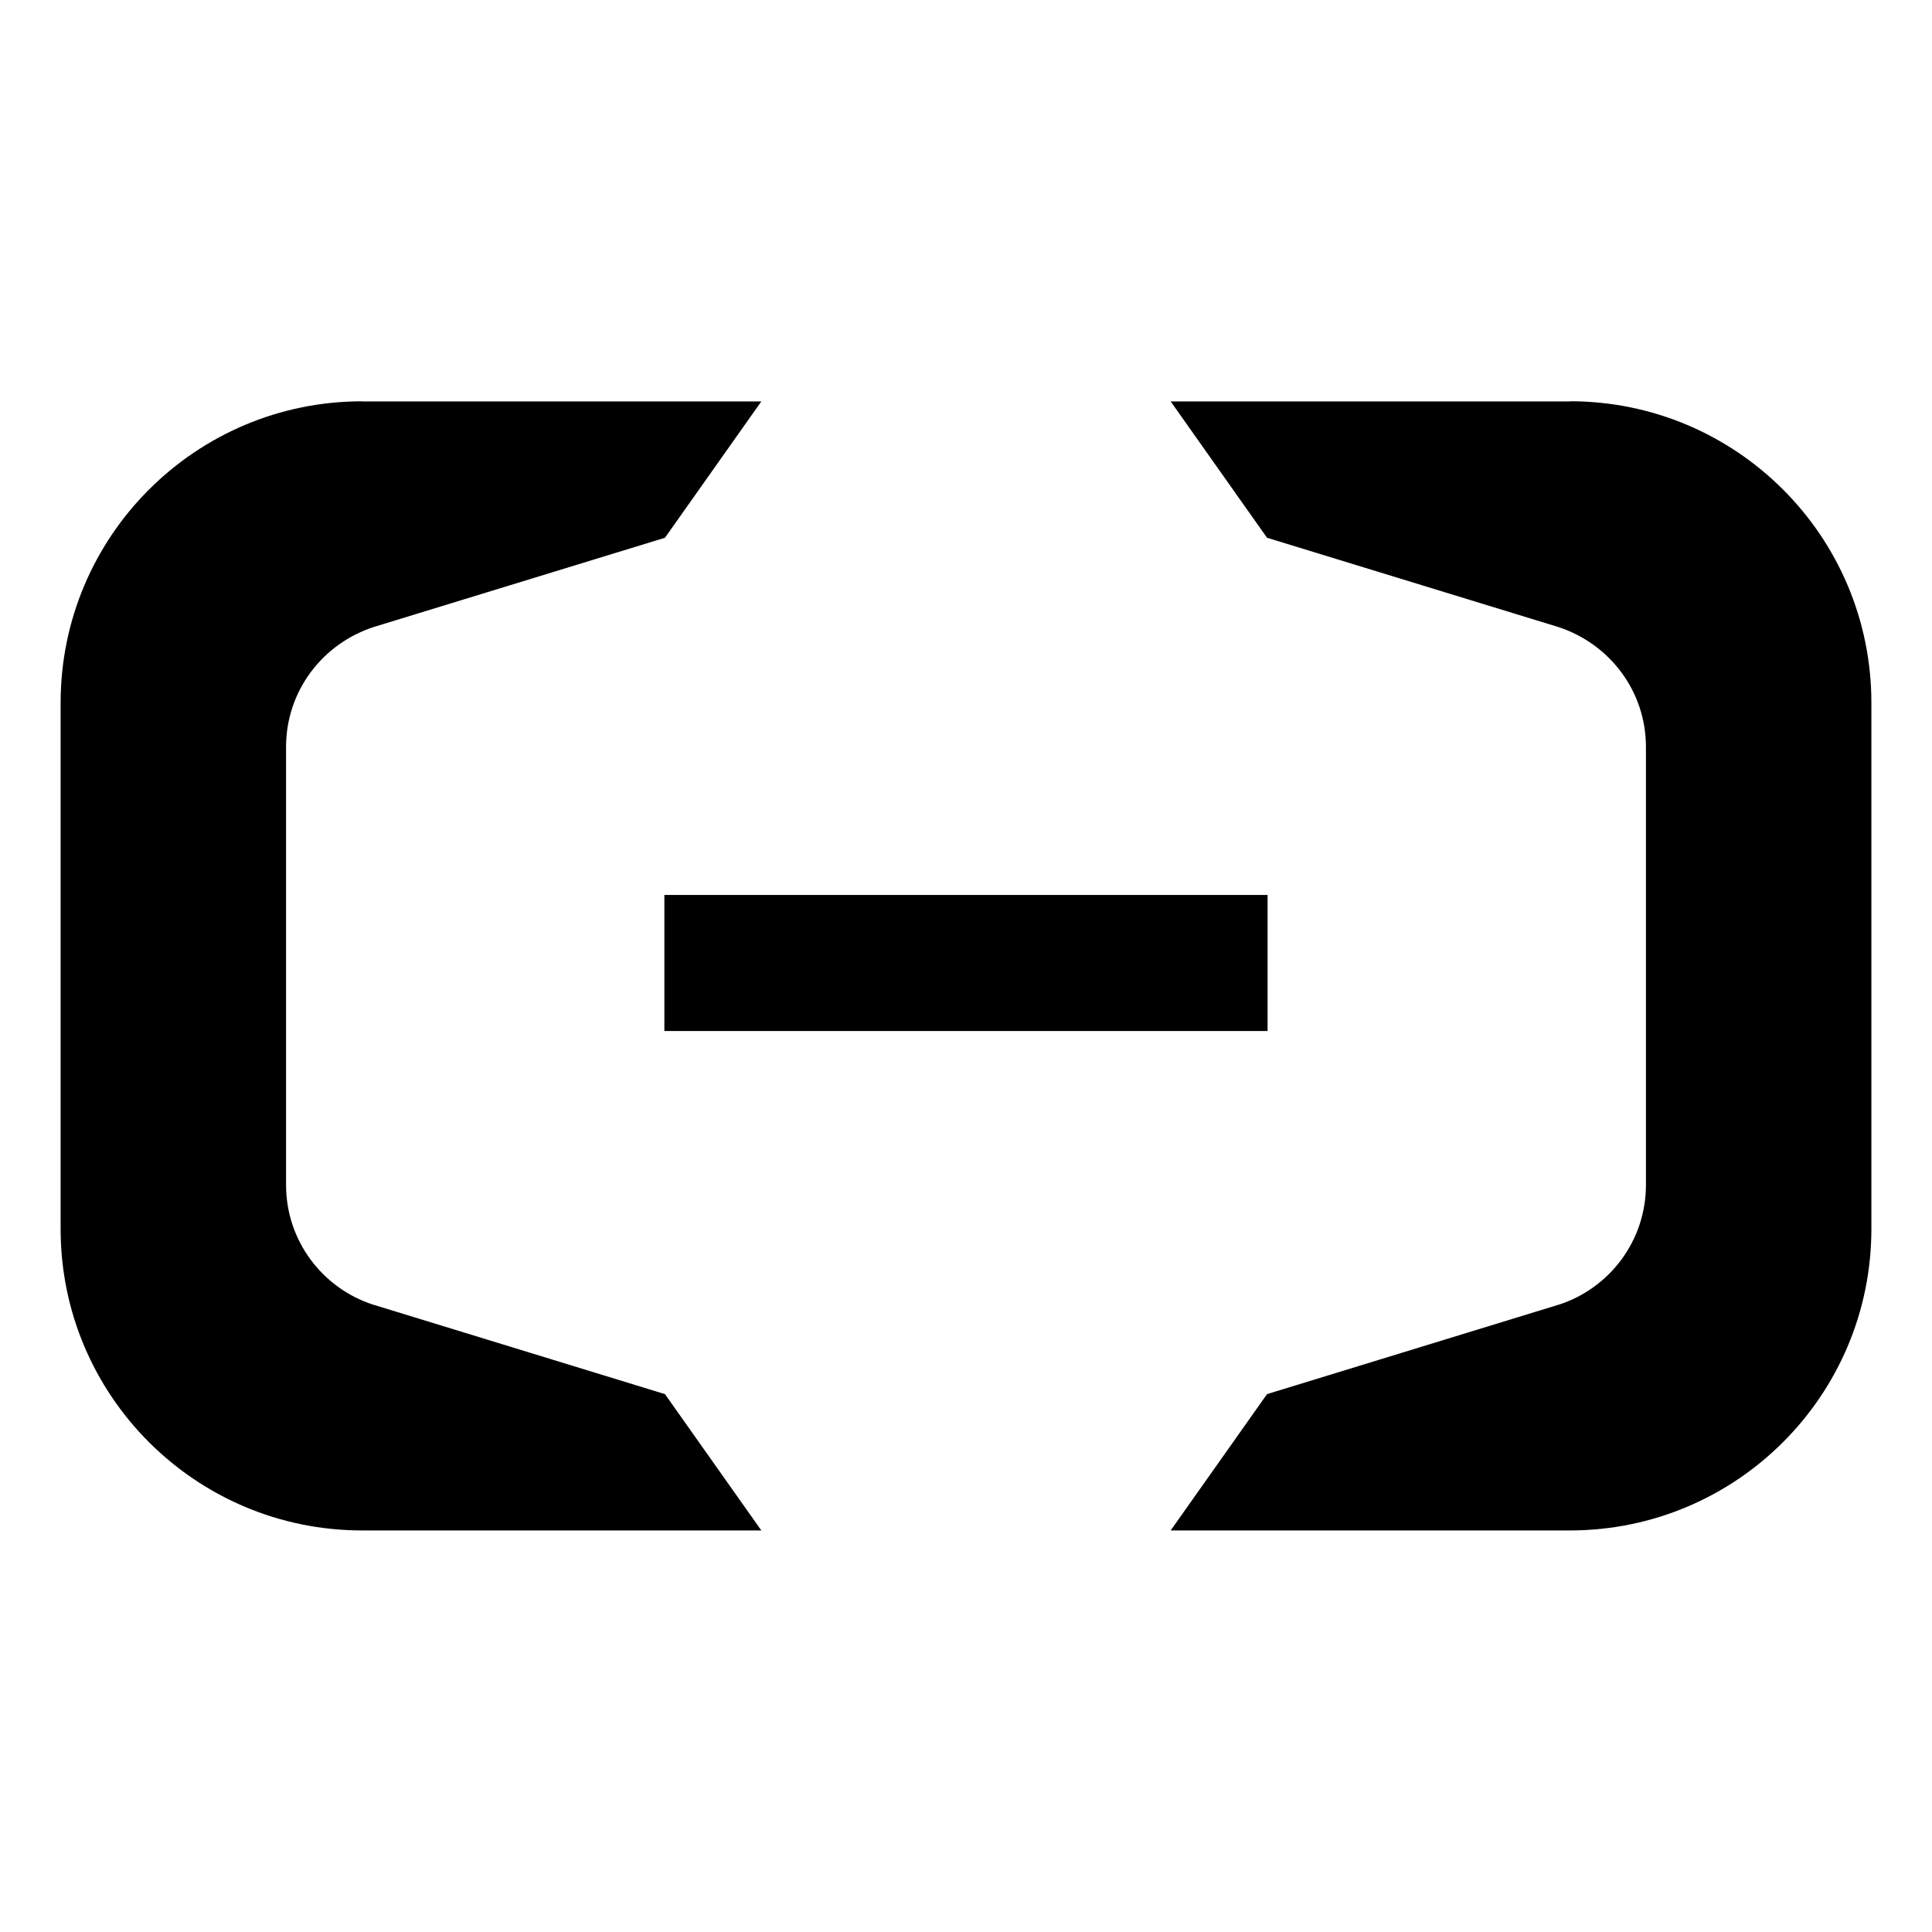
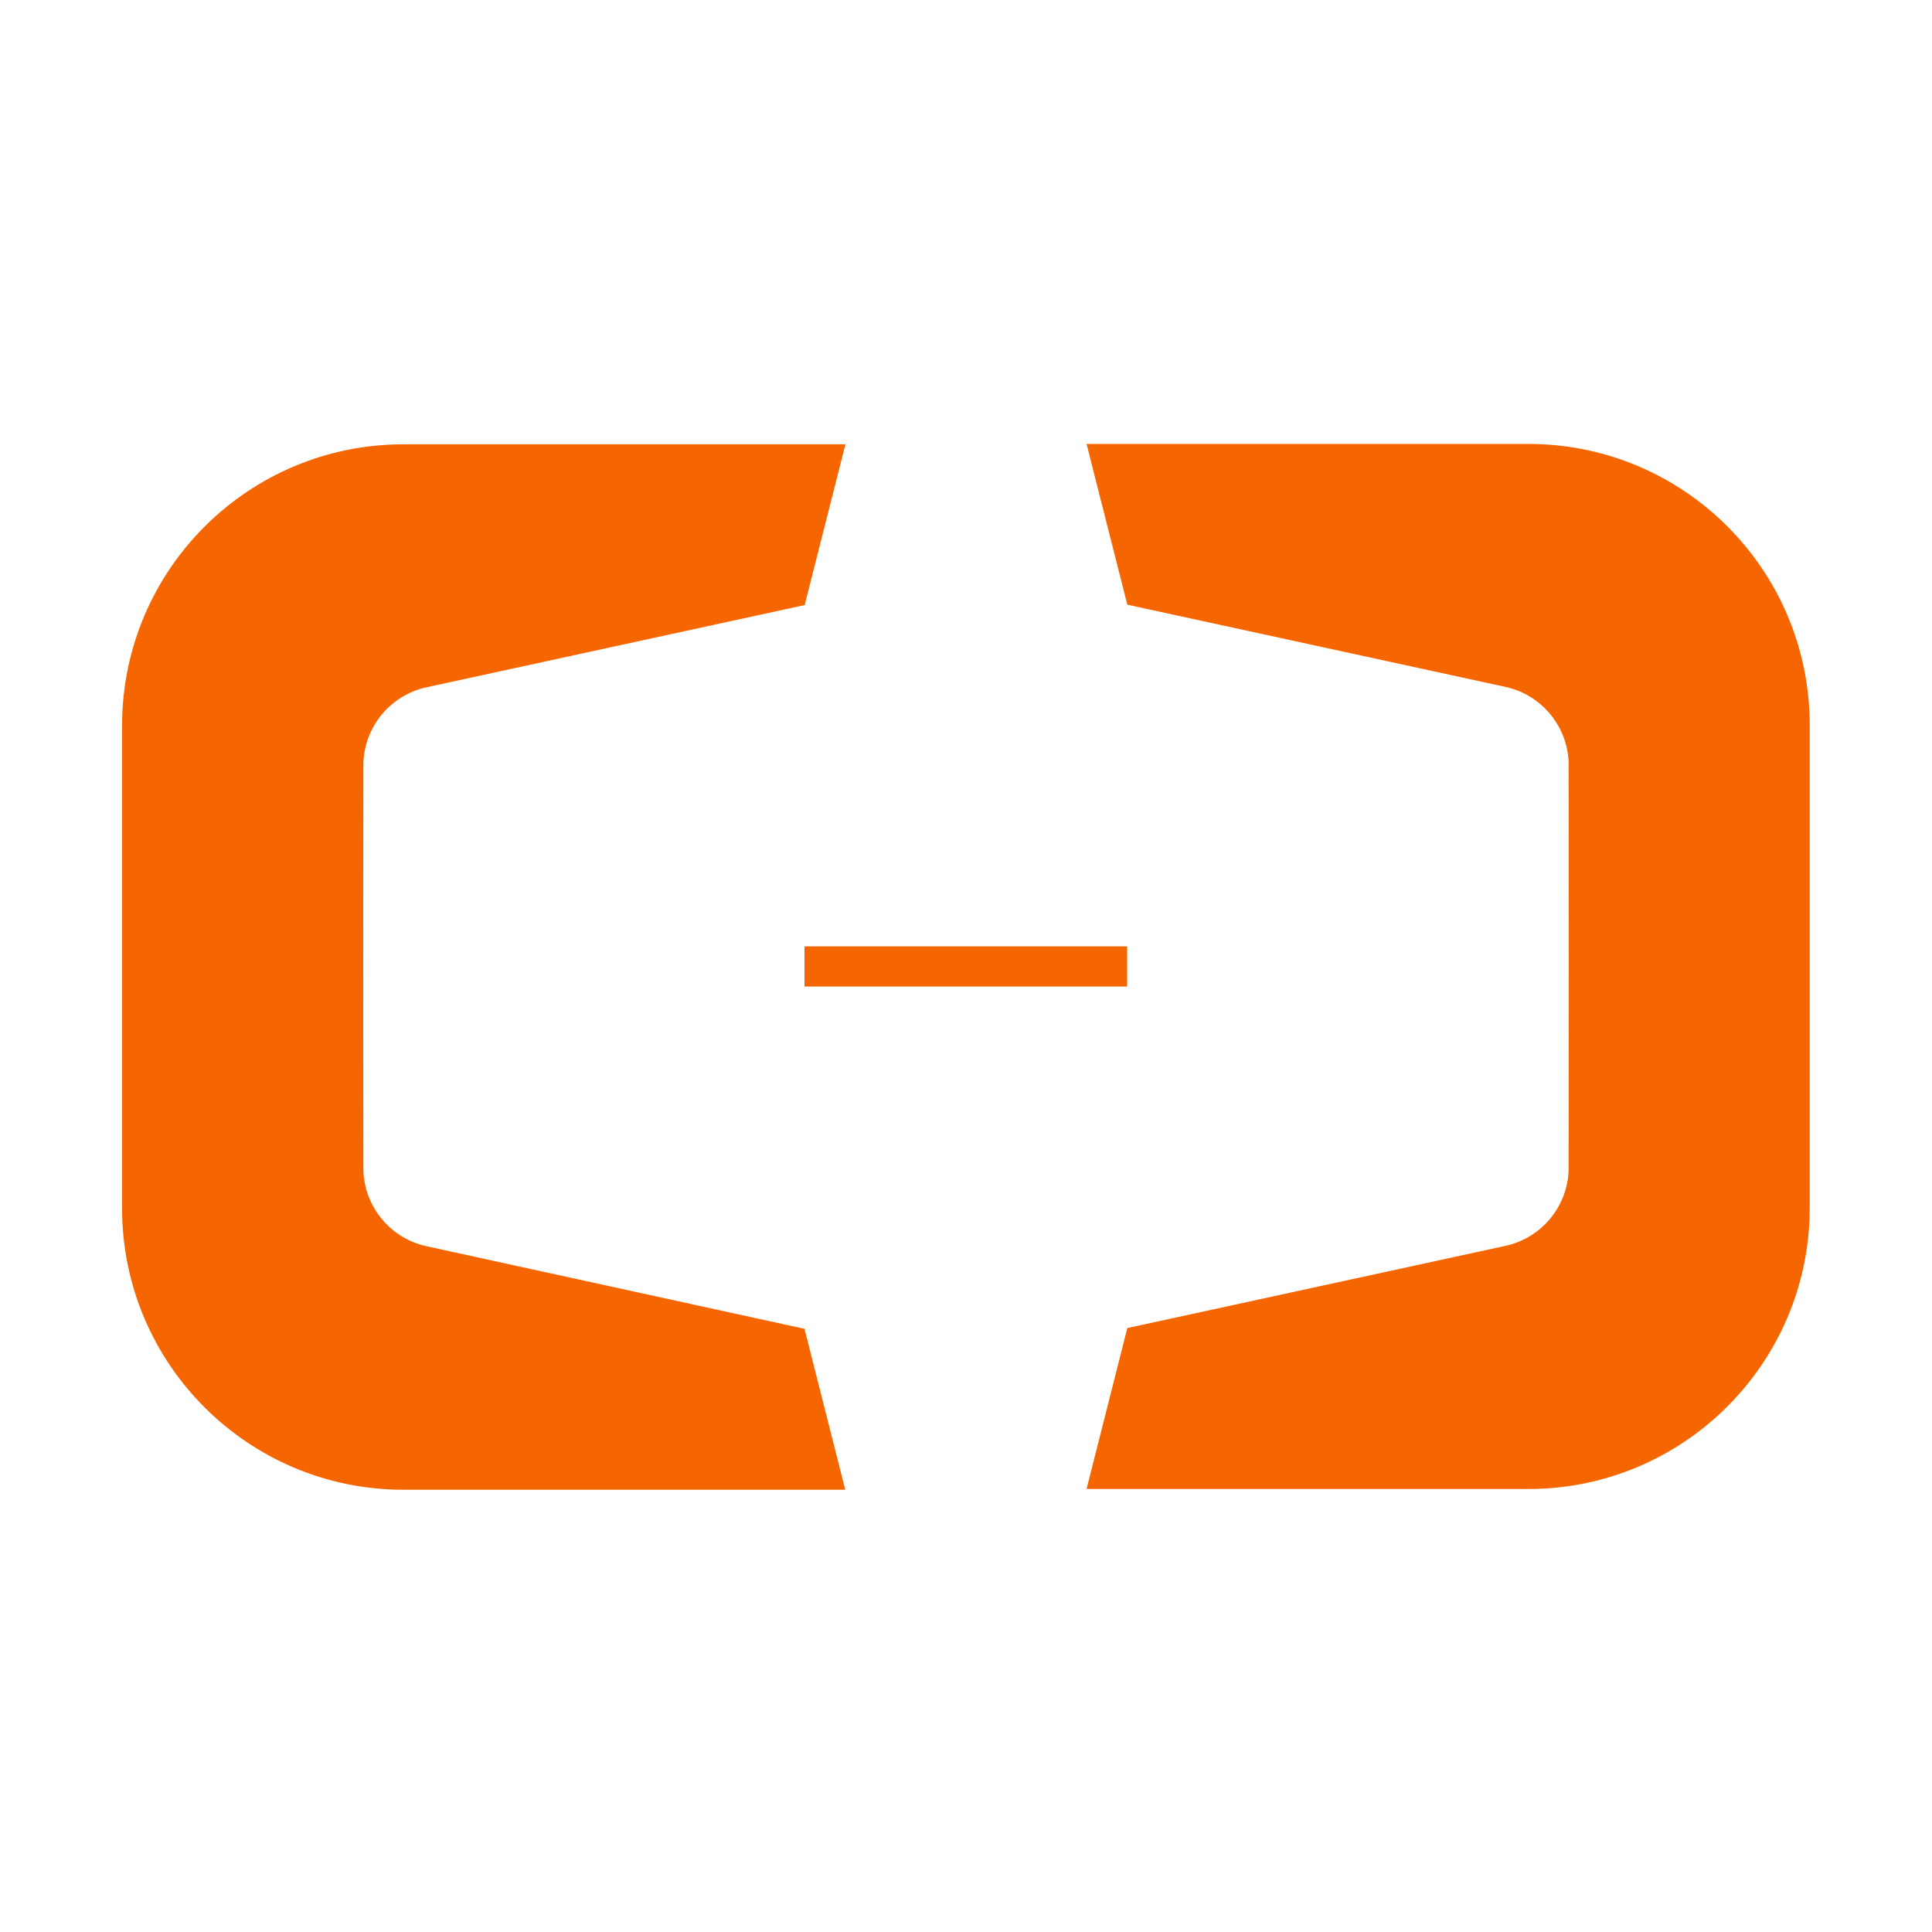
- <svg xmlns="http://www.w3.org/2000/svg" fill="#000000" width="800px" height="800px" viewBox="0 0 32 32" version="1.1">
-   <path d="M20.995 17.077h-9.991v-2.254h9.991zM26.002 6.649h-6.612l1.596 2.258 4.82 1.477c0.851 0.276 1.456 1.061 1.456 1.988 0 0.004 0 0.009-0 0.013v-0.001 7.23c0 0.004 0 0.008 0 0.012 0 0.927-0.605 1.712-1.441 1.983l-0.015 0.004-4.82 1.478-1.596 2.258h6.612c2.758 0 4.994-2.236 4.994-4.994v0-8.715c0-2.758-2.236-4.994-4.994-4.994v0zM5.998 6.649h6.612l-1.596 2.258-4.82 1.477c-0.851 0.275-1.456 1.061-1.456 1.987 0 0.005 0 0.009 0 0.014v-0.001 7.23c-0 0.004-0 0.008-0 0.012 0 0.927 0.605 1.712 1.441 1.983l0.015 0.004 4.82 1.478 1.596 2.258h-6.612c-2.758 0-4.994-2.236-4.994-4.993v0-8.715c0-2.758 2.236-4.994 4.994-4.994v0z" />
+ <svg xmlns="http://www.w3.org/2000/svg" width="1024" height="1024" viewBox="0 0 1024 1024">
+   <path fill="#f66600" d="M959.2 383.9c-.3-82.1-66.9-148.6-149.1-148.6H575.9l21.6 85.2l201 43.7a42.58 42.58 0 0 1 32.9 39.7c.1.5.1 216.1 0 216.6a42.58 42.58 0 0 1-32.9 39.7l-201 43.7l-21.6 85.3h234.2c82.1 0 148.8-66.5 149.1-148.6zM225.5 660.4a42.58 42.58 0 0 1-32.9-39.7c-.1-.6-.1-216.1 0-216.6c.8-19.4 14.6-35.5 32.9-39.7l201-43.7l21.6-85.2H213.8c-82.1 0-148.8 66.4-149.1 148.6V641c.3 82.1 67 148.6 149.1 148.6H448l-21.6-85.3zm200.9-158.8h171v21.3h-171z" />
</svg>
